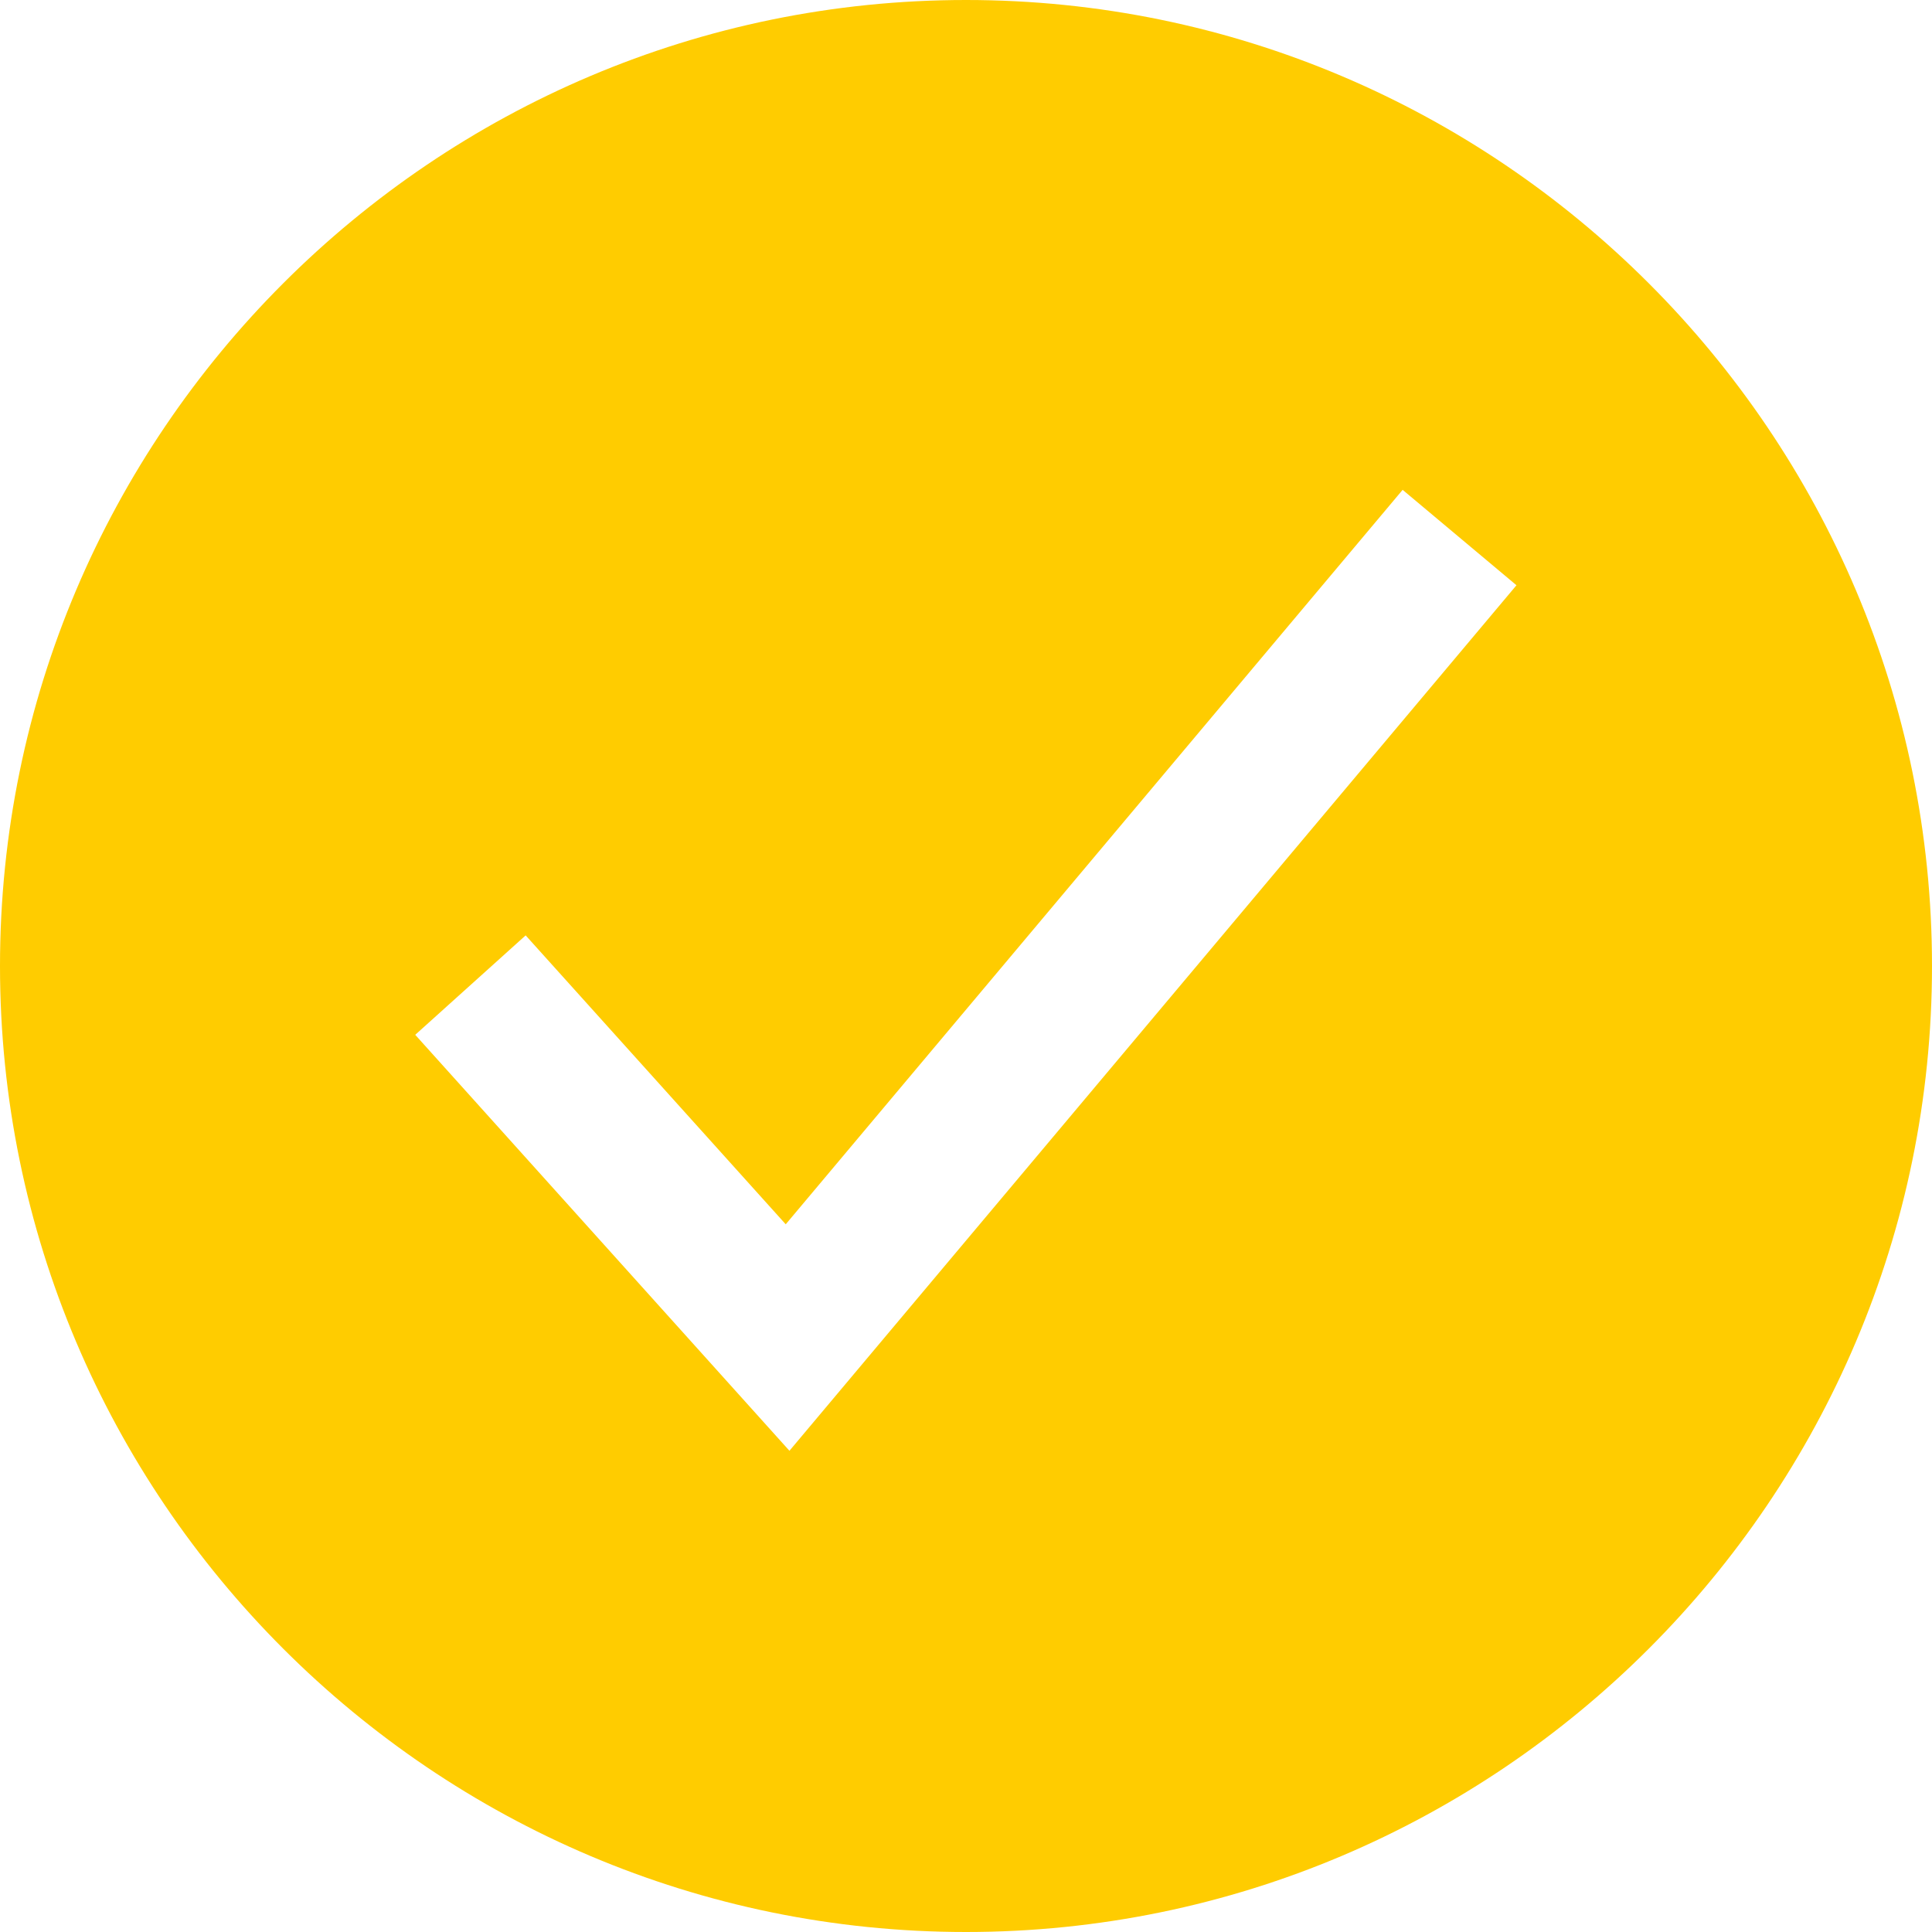
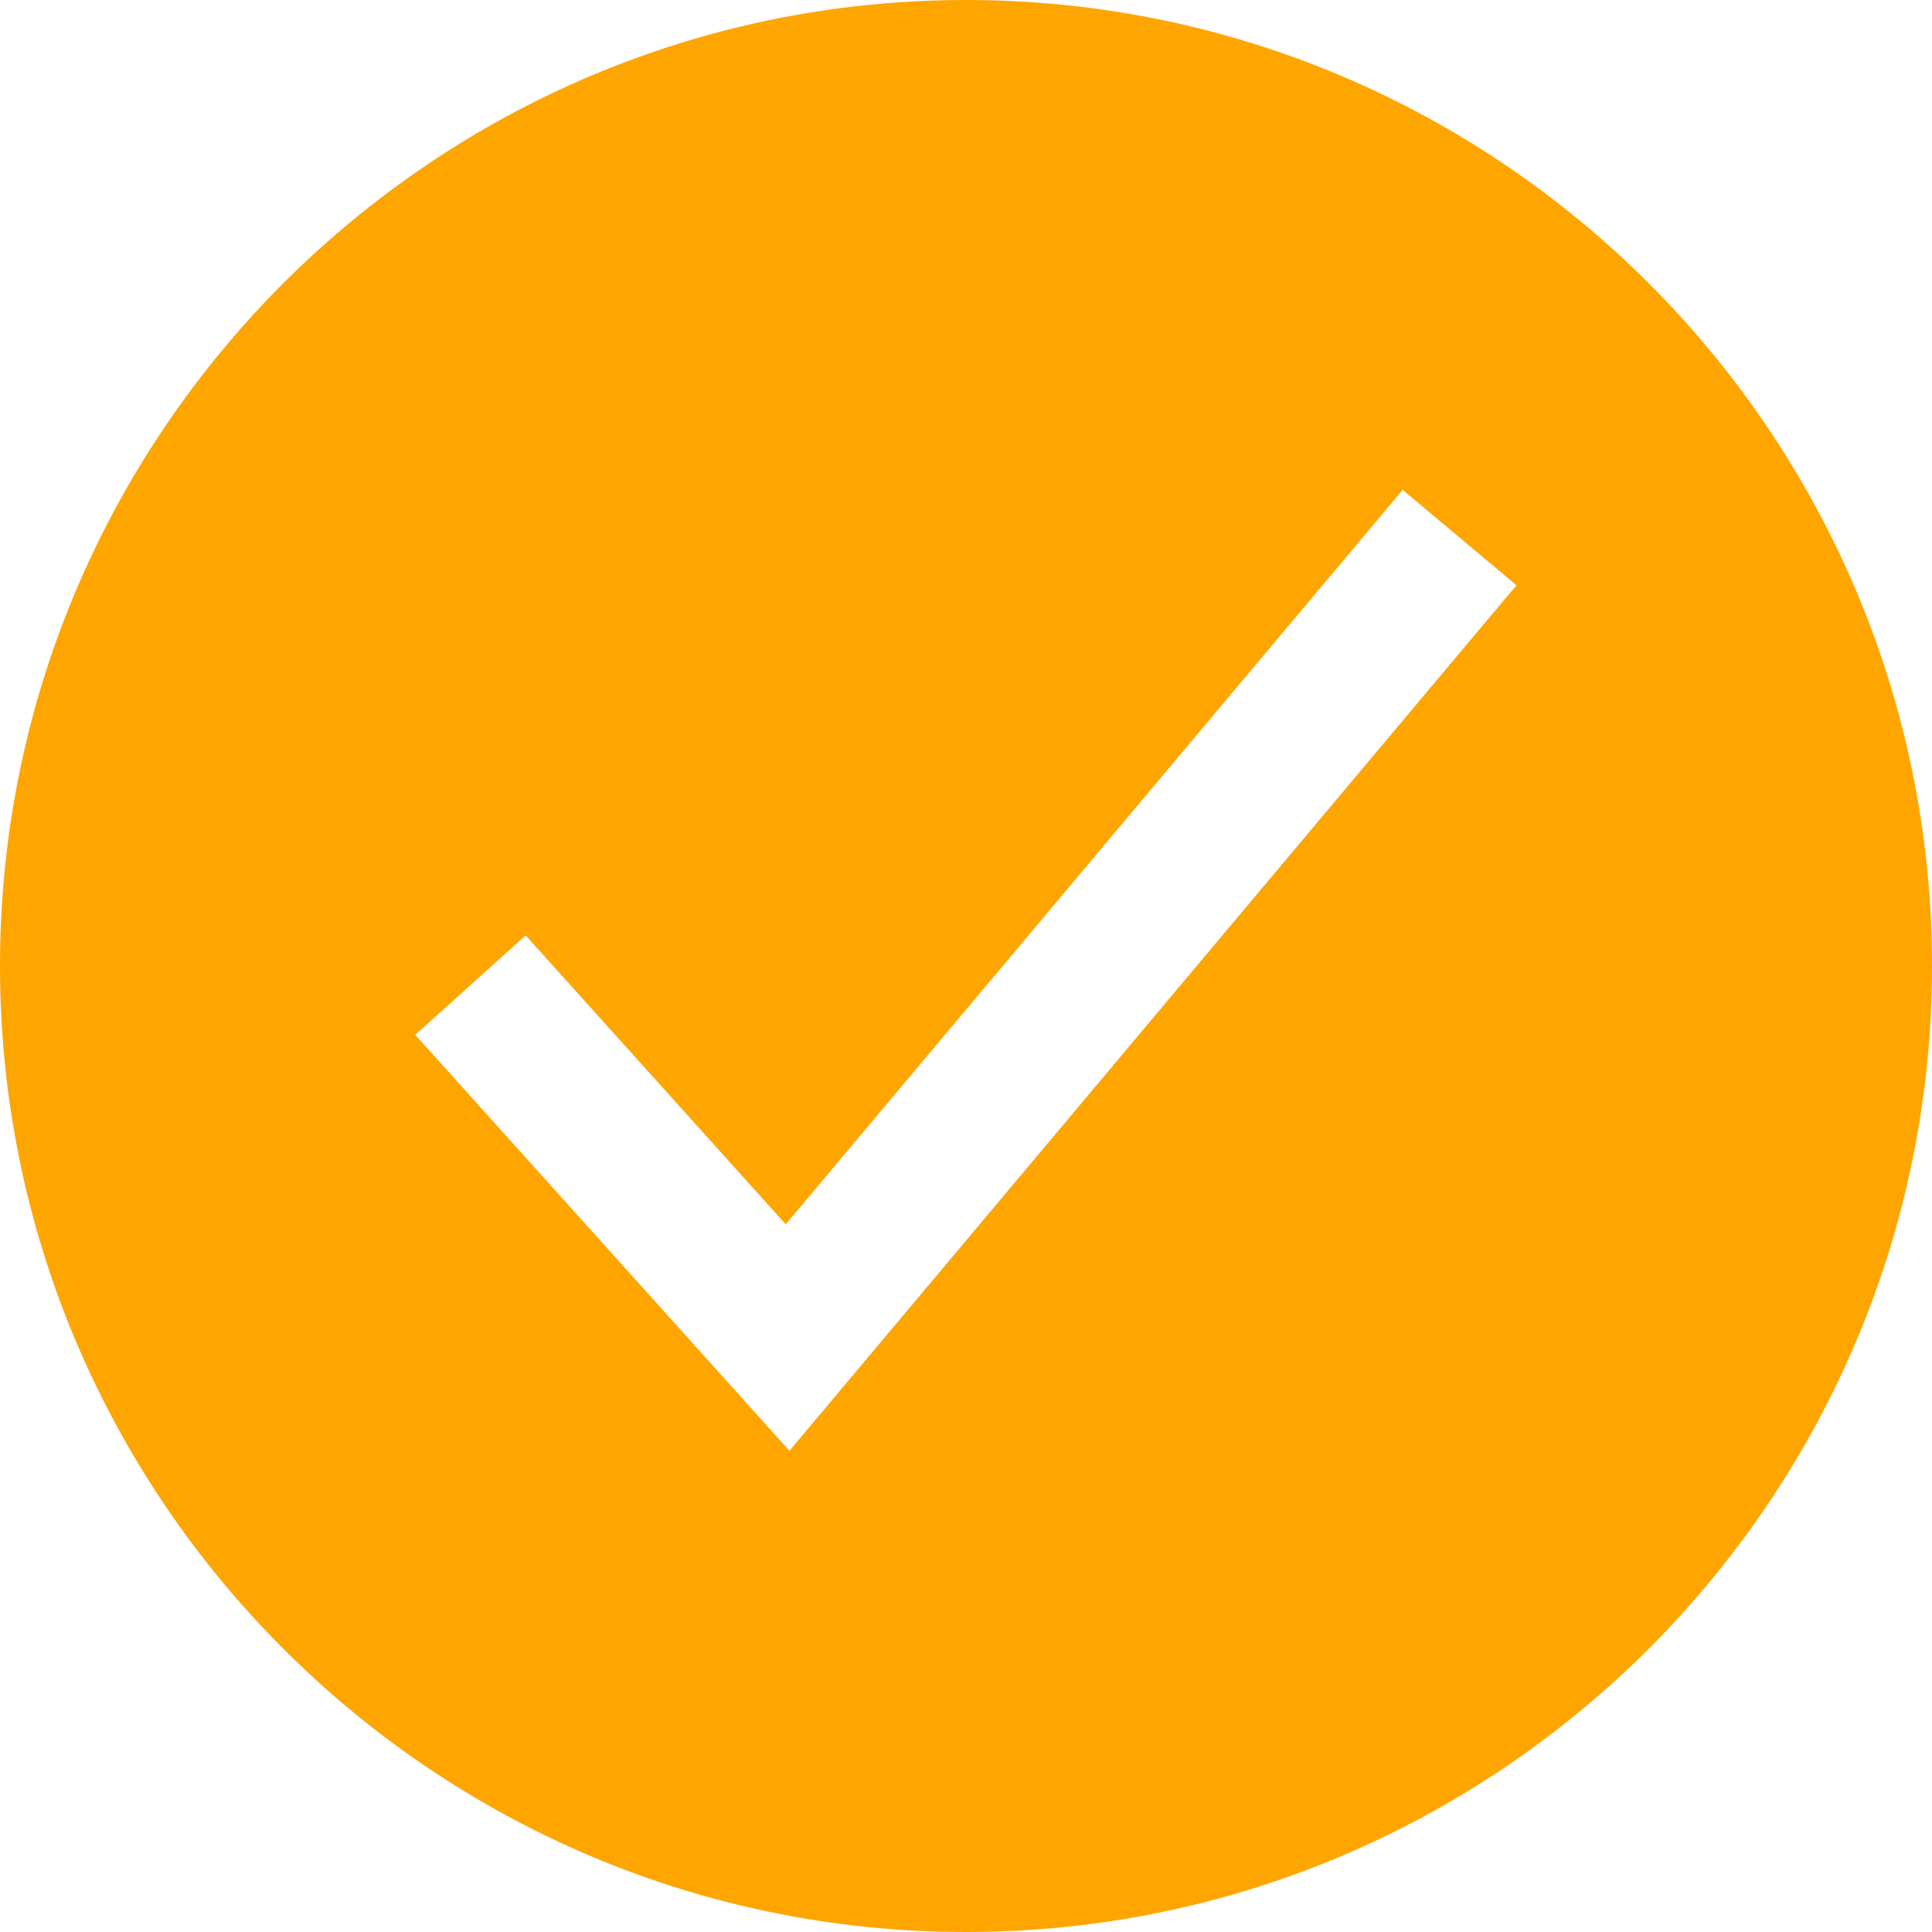
<svg xmlns="http://www.w3.org/2000/svg" width="13" height="13" viewBox="0 0 13 13" fill="none">
-   <path d="M6.5 0C2.916 0 0 2.916 0 6.5C0 10.084 2.916 13 6.5 13C10.084 13 13 10.084 13 6.5C13 2.916 10.084 0 6.5 0ZM5.312 9.762L2.794 6.963L3.537 6.294L5.287 8.238L9.438 3.296L10.204 3.938L5.312 9.762Z" fill="#ffcc00" />
+   <path d="M6.5 0C2.916 0 0 2.916 0 6.5C0 10.084 2.916 13 6.5 13C10.084 13 13 10.084 13 6.5C13 2.916 10.084 0 6.5 0ZM5.312 9.762L2.794 6.963L3.537 6.294L5.287 8.238L9.438 3.296L10.204 3.938L5.312 9.762Z" fill="#ffa500" />
</svg>
